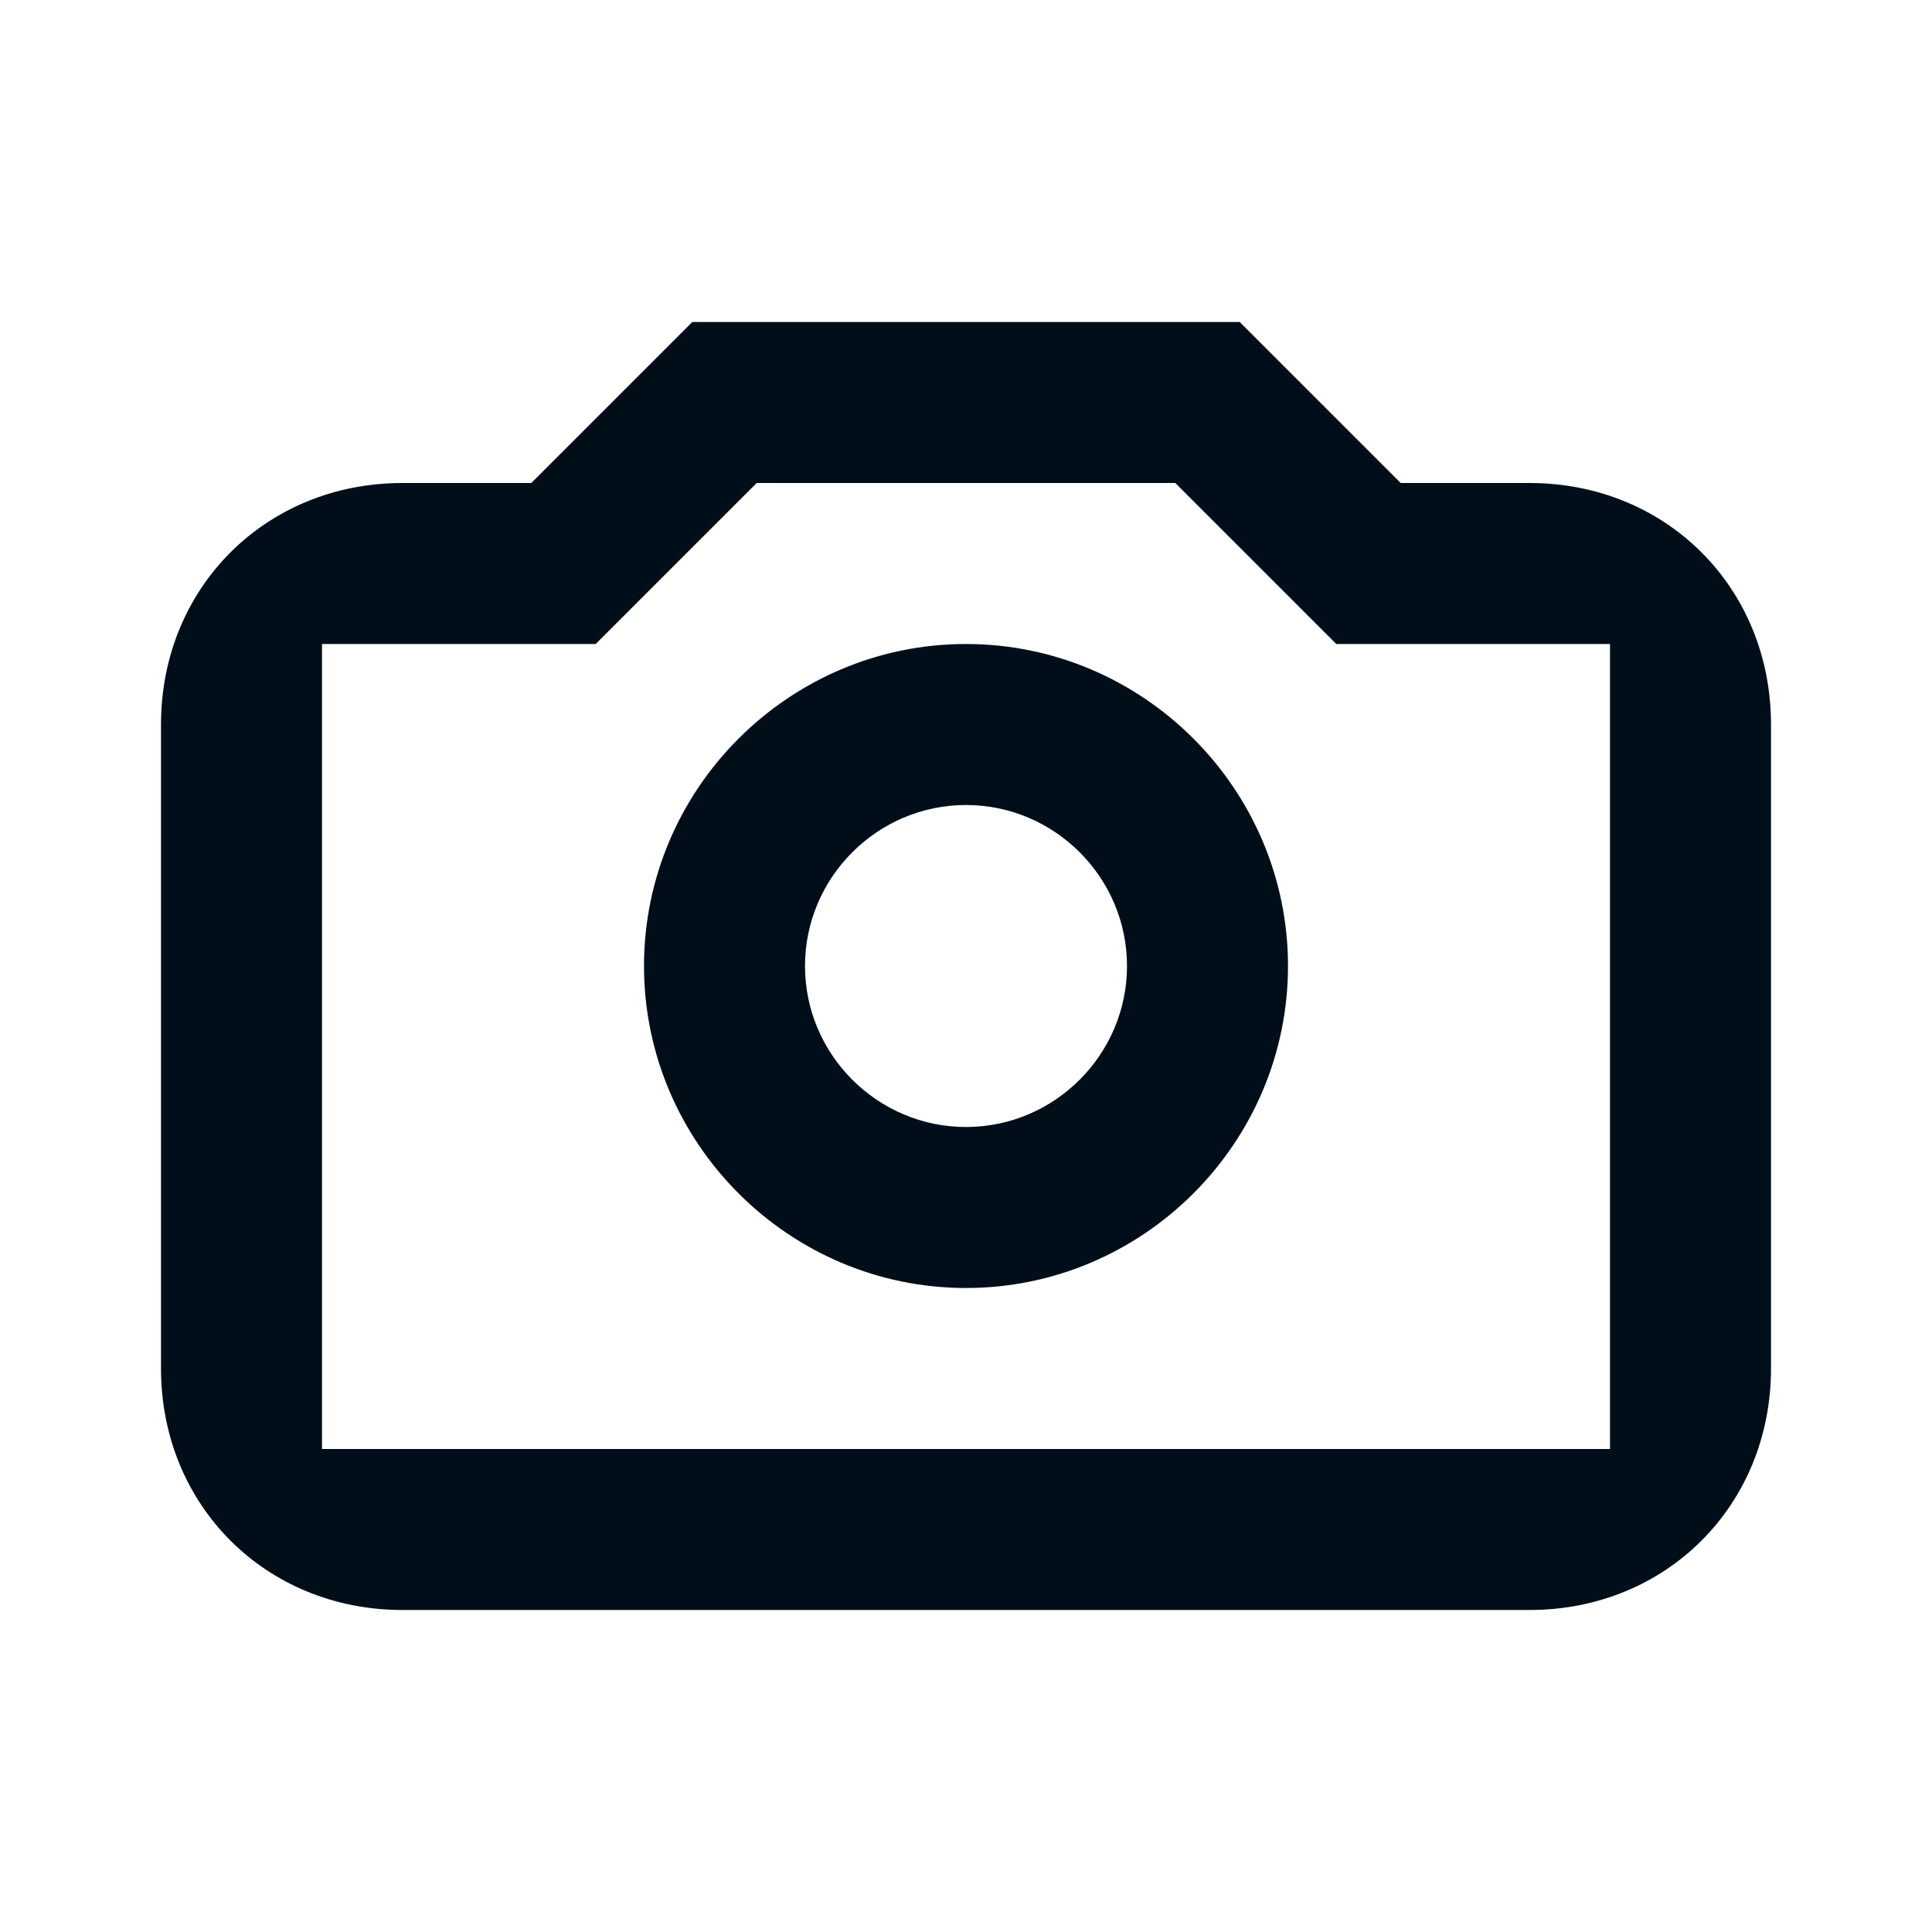
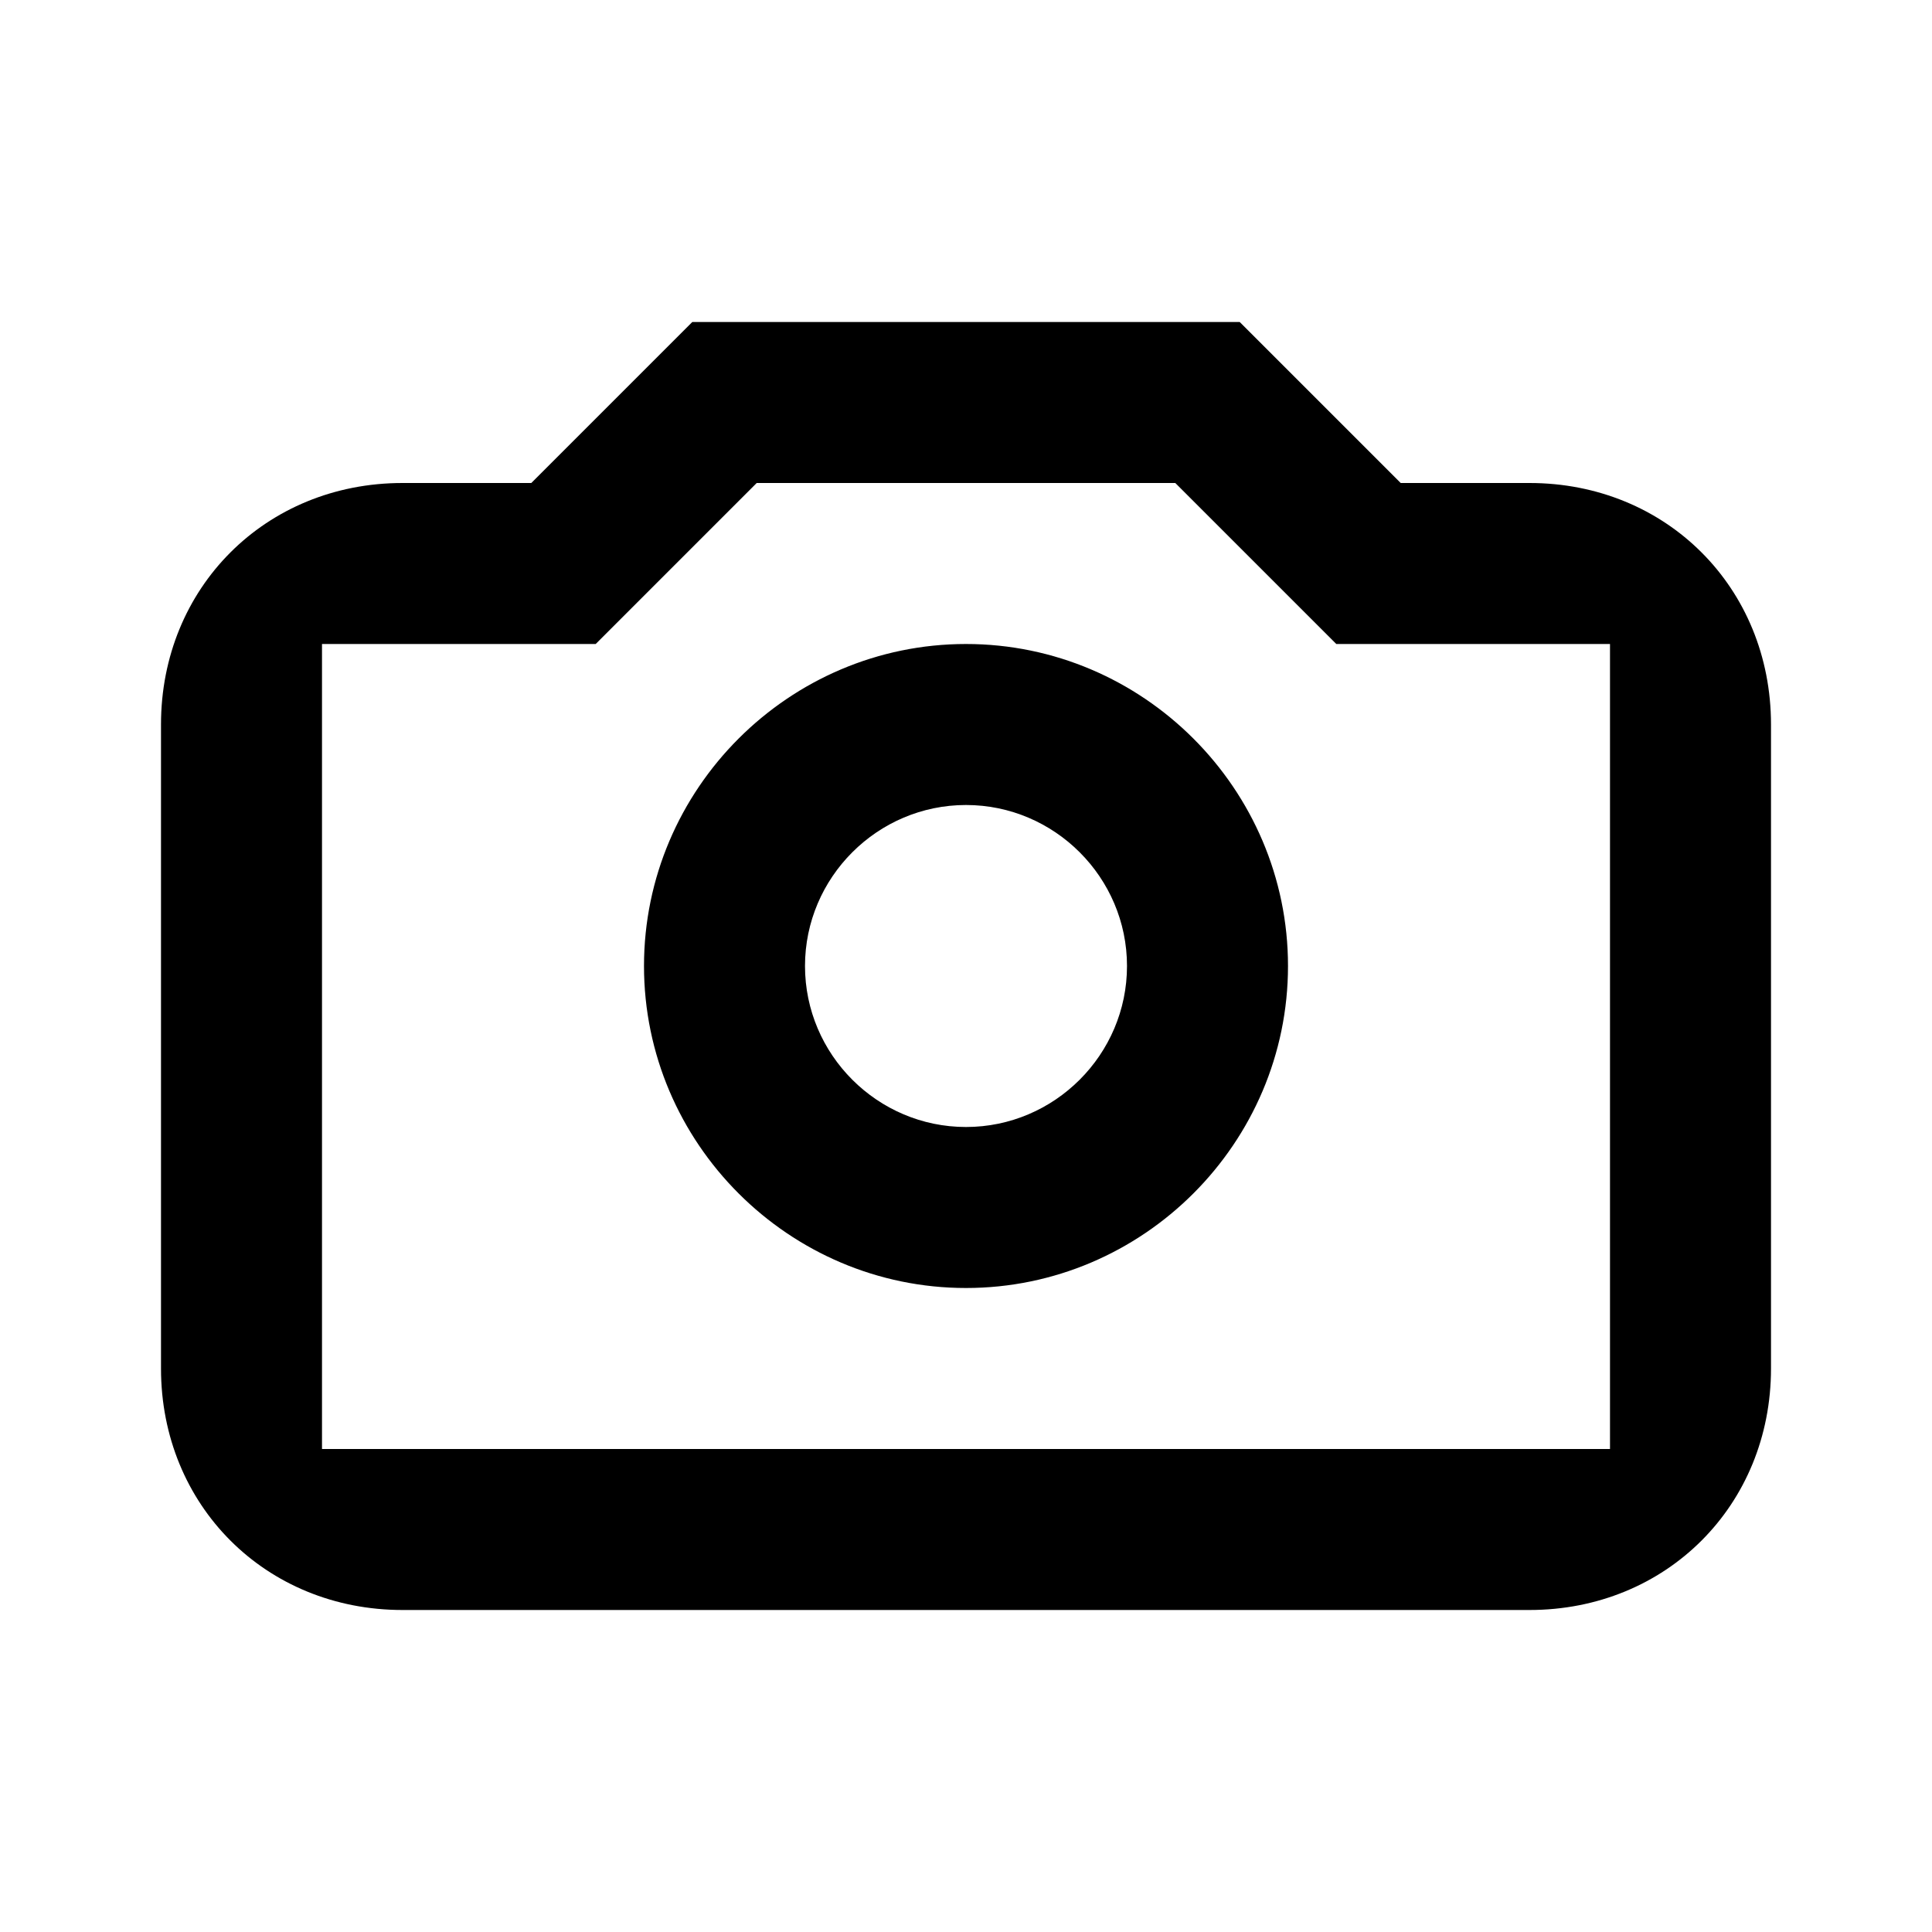
- <svg xmlns="http://www.w3.org/2000/svg" version="1.1" id="Artwork" x="0px" y="0px" viewBox="0 0 24 24" style="enable-background:new 0 0 24 24;" xml:space="preserve">
-   <path style="fill:#000E1A;" d="M19,6h-1.6l-2-2H8.6l-2,2H5C3.3,6,2,7.3,2,9v8c0,1.7,1.3,3,3,3h14c1.7,0,3-1.3,3-3V9  C22,7.3,20.7,6,19,6z M20,18H4V8h3.4l2-2h5.2l2,2H20V18z M12,8c-2.2,0-4,1.8-4,4s1.8,4,4,4s4-1.8,4-4S14.2,8,12,8z M12,14  c-1.1,0-2-0.9-2-2s0.9-2,2-2s2,0.9,2,2S13.1,14,12,14z" />
+ <svg xmlns="http://www.w3.org/2000/svg" version="1.1" viewBox="0 0 24 24">
+   <path d="M19,6h-1.6l-2-2H8.6l-2,2H5C3.3,6,2,7.3,2,9v8c0,1.7,1.3,3,3,3h14c1.7,0,3-1.3,3-3V9  C22,7.3,20.7,6,19,6z M20,18H4V8h3.4l2-2h5.2l2,2H20V18z M12,8c-2.2,0-4,1.8-4,4s1.8,4,4,4s4-1.8,4-4S14.2,8,12,8z M12,14  c-1.1,0-2-0.9-2-2s0.9-2,2-2s2,0.9,2,2S13.1,14,12,14z" />
</svg>
